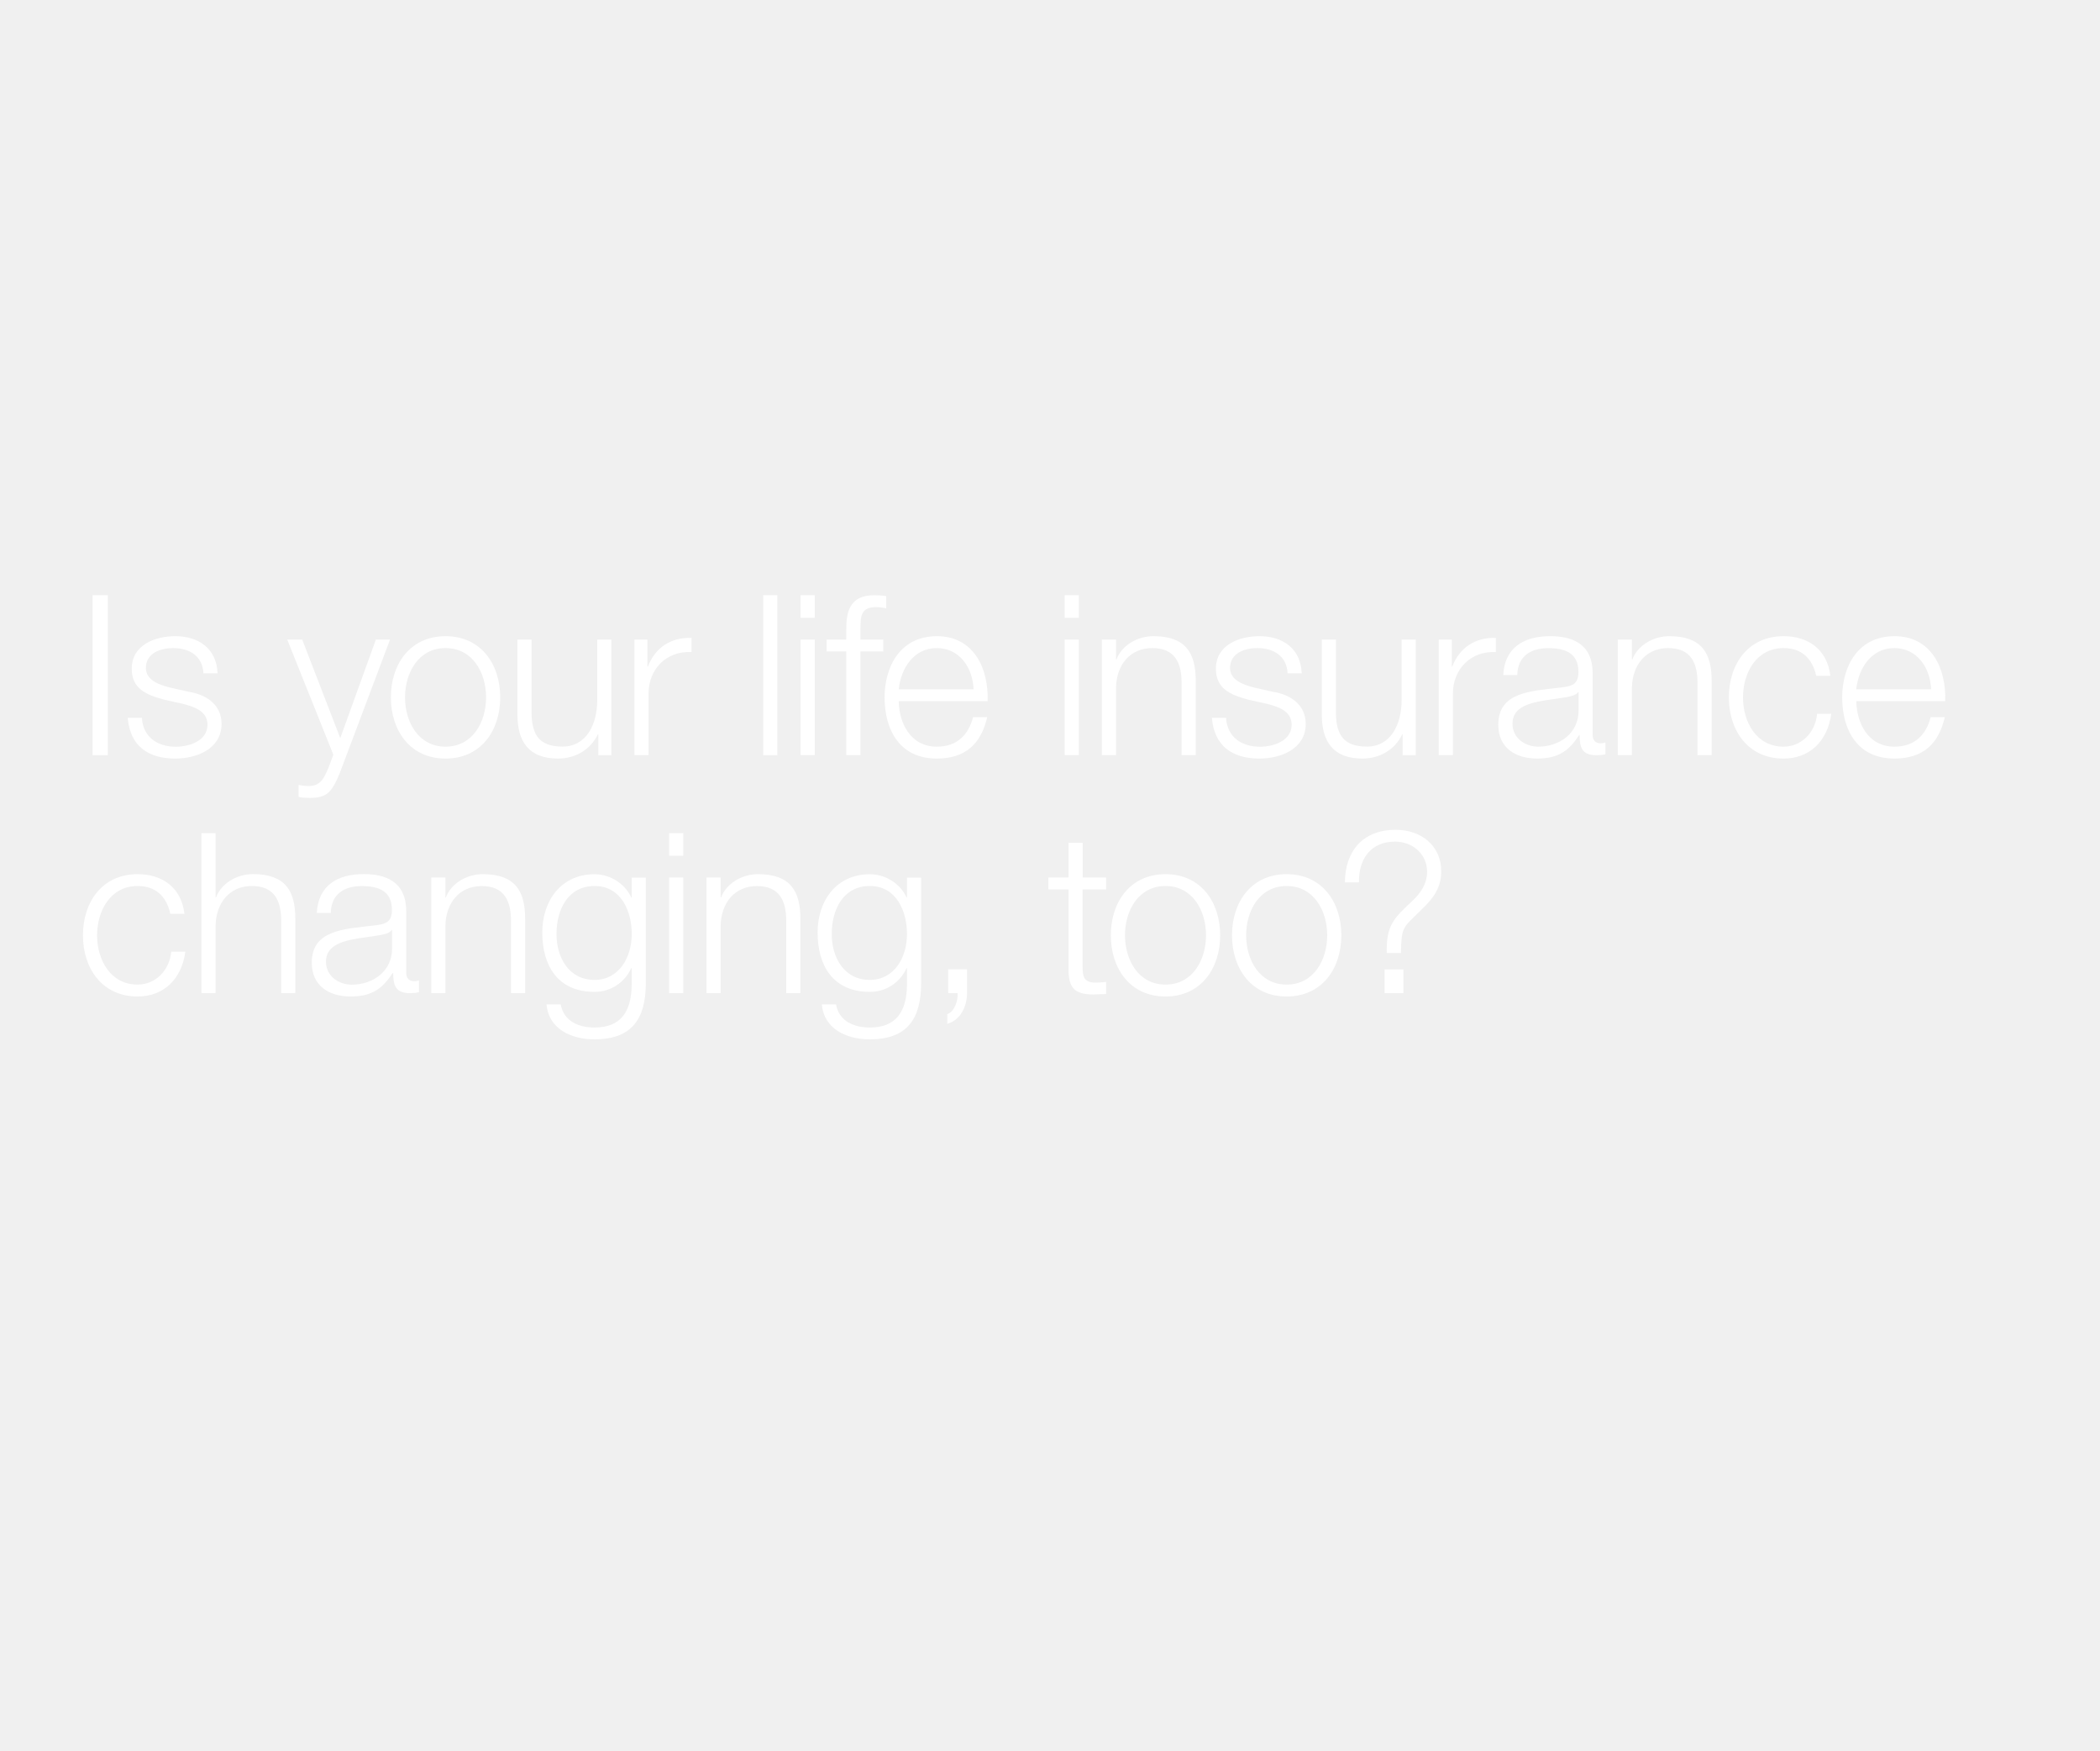
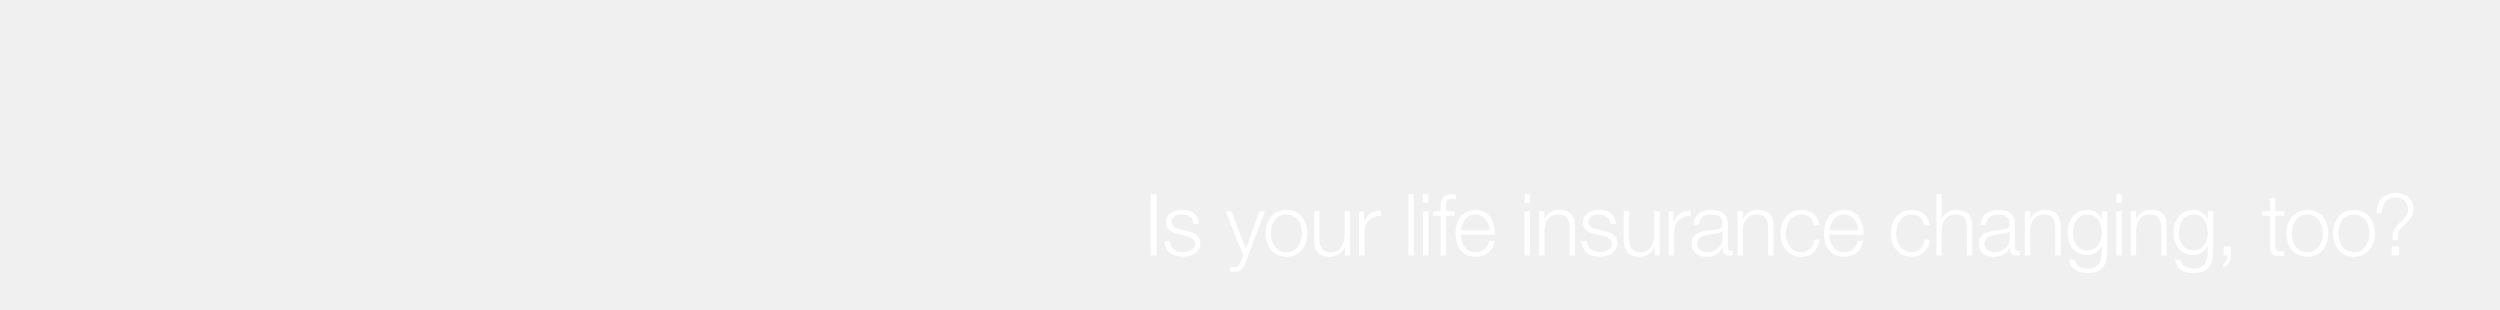
- <svg xmlns="http://www.w3.org/2000/svg" id="Layer_1" viewBox="0 0 300 250">
+ <svg xmlns="http://www.w3.org/2000/svg" id="Layer_1" viewBox="0 0 728 90">
  <style>.st0{fill:#fff}</style>
-   <path class="st0" d="M13.22 85.01h2.18v22.85h-2.18V85.01zM29.06 96.18c-.1-2.5-2.02-3.62-4.32-3.62-1.79 0-3.9.7-3.9 2.85 0 1.79 2.05 2.43 3.42 2.78l2.69.61c2.3.35 4.7 1.7 4.7 4.58 0 3.58-3.55 4.96-6.62 4.96-3.84 0-6.46-1.79-6.78-5.82h2.02c.16 2.72 2.18 4.13 4.86 4.13 1.89 0 4.51-.83 4.51-3.14 0-1.92-1.79-2.56-3.62-3.01l-2.59-.58c-2.62-.7-4.61-1.6-4.61-4.42 0-3.36 3.3-4.64 6.21-4.64 3.3 0 5.92 1.73 6.05 5.31h-2.02zM41.03 91.34h2.14l5.44 14.08 5.09-14.08h2.02l-7.17 19.04c-1.15 2.78-1.82 3.58-4.35 3.58-.8-.03-1.22-.03-1.54-.16v-1.7c.48.1.93.16 1.38.16 1.79 0 2.21-1.06 2.88-2.59l.7-1.89-6.59-16.44zM71.46 99.6c0 4.74-2.75 8.74-7.81 8.74s-7.81-4-7.81-8.74 2.75-8.74 7.81-8.74 7.81 4 7.81 8.74zm-13.6 0c0 3.52 1.92 7.04 5.79 7.04s5.79-3.52 5.79-7.04-1.92-7.04-5.79-7.04-5.79 3.52-5.79 7.04zM87.33 107.86h-1.86v-2.98h-.06c-1.06 2.21-3.23 3.46-5.7 3.46-4.16 0-5.79-2.43-5.79-6.27V91.34h2.02v10.75c.1 2.98 1.22 4.54 4.42 4.54 3.46 0 4.96-3.26 4.96-6.62v-8.67h2.02v16.52zM90.63 91.34h1.86v3.87h.06c1.02-2.66 3.26-4.22 6.24-4.1v2.02c-3.65-.19-6.14 2.5-6.14 5.92v8.8h-2.02V91.34zM109.03 85.01h2.02v22.85h-2.02V85.01zM114.37 85.01h2.02v3.23h-2.02v-3.23zm0 6.33h2.02v16.51h-2.02V91.34zM126.18 93.04h-3.26v14.81h-2.02V93.04h-2.82v-1.7h2.82v-1.5c-.03-2.85.77-4.83 4-4.83.58 0 1.06.03 1.7.13v1.73c-.54-.1-.99-.16-1.47-.16-2.24 0-2.18 1.41-2.21 3.2v1.44h3.26v1.69zM128.39 100.14c.03 2.94 1.57 6.5 5.44 6.5 2.94 0 4.54-1.73 5.18-4.22h2.02c-.86 3.74-3.04 5.92-7.2 5.92-5.25 0-7.46-4.03-7.46-8.74 0-4.35 2.21-8.74 7.46-8.74 5.31 0 7.42 4.64 7.26 9.28h-12.7zm10.69-1.69c-.1-3.04-1.98-5.89-5.25-5.89-3.3 0-5.12 2.88-5.44 5.89h10.69zM152.1 85.01h2.02v3.23h-2.02v-3.23zm0 6.33h2.02v16.51h-2.02V91.34zM157.41 91.34h2.02v2.85h.06c.74-1.98 2.94-3.33 5.28-3.33 4.64 0 6.05 2.43 6.05 6.37v10.62h-2.02v-10.3c0-2.85-.93-4.99-4.19-4.99-3.2 0-5.12 2.43-5.18 5.66v9.63h-2.02V91.34zM183.94 96.18c-.1-2.5-2.02-3.62-4.32-3.62-1.79 0-3.9.7-3.9 2.85 0 1.79 2.05 2.43 3.42 2.78l2.69.61c2.3.35 4.7 1.7 4.7 4.58 0 3.58-3.55 4.96-6.62 4.96-3.84 0-6.46-1.79-6.78-5.82h2.02c.16 2.72 2.18 4.13 4.86 4.13 1.89 0 4.51-.83 4.51-3.14 0-1.92-1.79-2.56-3.62-3.01l-2.59-.58c-2.62-.7-4.61-1.6-4.61-4.42 0-3.36 3.29-4.64 6.21-4.64 3.3 0 5.92 1.73 6.05 5.31h-2.02zM202.24 107.86h-1.86v-2.98h-.06c-1.06 2.21-3.23 3.46-5.7 3.46-4.16 0-5.79-2.43-5.79-6.27V91.34h2.02v10.75c.1 2.98 1.22 4.54 4.42 4.54 3.46 0 4.96-3.26 4.96-6.62v-8.67h2.02v16.52zM205.54 91.34h1.86v3.87h.06c1.02-2.66 3.26-4.22 6.24-4.1v2.02c-3.65-.19-6.14 2.5-6.14 5.92v8.8h-2.02V91.34zM214.75 96.4c.19-3.87 2.91-5.54 6.69-5.54 2.91 0 6.08.9 6.08 5.31v8.77c0 .77.38 1.22 1.18 1.22.22 0 .48-.06.64-.13v1.7c-.45.1-.77.13-1.31.13-2.05 0-2.37-1.15-2.37-2.88h-.06c-1.41 2.14-2.85 3.36-6.02 3.36-3.04 0-5.54-1.5-5.54-4.83 0-4.64 4.51-4.8 8.86-5.31 1.66-.19 2.59-.42 2.59-2.24 0-2.72-1.95-3.39-4.32-3.39-2.5 0-4.35 1.15-4.42 3.84h-2zm10.76 2.43h-.06c-.26.48-1.15.64-1.7.74-3.42.61-7.68.58-7.68 3.81 0 2.02 1.79 3.26 3.68 3.26 3.07 0 5.79-1.95 5.76-5.18v-2.63zM231.11 91.34h2.02v2.85h.06c.74-1.98 2.94-3.33 5.28-3.33 4.64 0 6.05 2.43 6.05 6.37v10.62h-2.02v-10.3c0-2.85-.93-4.99-4.19-4.99-3.2 0-5.12 2.43-5.18 5.66v9.63h-2.02V91.34zM259.46 96.53c-.54-2.46-2.05-3.97-4.67-3.97-3.87 0-5.79 3.52-5.79 7.04s1.92 7.04 5.79 7.04c2.5 0 4.54-1.95 4.8-4.7h2.02c-.54 3.97-3.14 6.4-6.82 6.4-5.06 0-7.81-4-7.81-8.74s2.75-8.74 7.81-8.74c3.52 0 6.24 1.89 6.69 5.66h-2.02zM265.19 100.14c.03 2.94 1.57 6.5 5.44 6.5 2.94 0 4.54-1.73 5.18-4.22h2.02c-.86 3.74-3.04 5.92-7.2 5.92-5.25 0-7.46-4.03-7.46-8.74 0-4.35 2.21-8.74 7.46-8.74 5.31 0 7.42 4.64 7.26 9.28h-12.7zm10.68-1.69c-.1-3.04-1.98-5.89-5.25-5.89-3.29 0-5.12 2.88-5.44 5.89h10.69z" />
-   <g>
-     <path class="st0" d="M24.33 130.51c-.54-2.46-2.05-3.97-4.67-3.97-3.87 0-5.79 3.52-5.79 7.04s1.92 7.04 5.79 7.04c2.5 0 4.54-1.95 4.8-4.7h2.02c-.54 3.97-3.14 6.4-6.82 6.4-5.06 0-7.81-4-7.81-8.74s2.75-8.73 7.81-8.73c3.52 0 6.24 1.89 6.69 5.66h-2.02zM28.78 118.99h2.02v9.18h.06c.74-1.98 2.94-3.33 5.28-3.33 4.64 0 6.05 2.43 6.05 6.37v10.62h-2.02v-10.3c0-2.85-.93-4.99-4.19-4.99-3.2 0-5.12 2.43-5.18 5.66v9.63h-2.02v-22.84zM45.26 130.38c.19-3.87 2.91-5.54 6.69-5.54 2.91 0 6.08.9 6.08 5.31v8.77c0 .77.38 1.22 1.18 1.22.22 0 .48-.06.64-.13v1.7c-.45.1-.77.13-1.31.13-2.05 0-2.37-1.15-2.37-2.88h-.07c-1.41 2.14-2.85 3.36-6.02 3.36-3.04 0-5.54-1.5-5.54-4.83 0-4.64 4.51-4.8 8.86-5.31 1.66-.19 2.59-.42 2.59-2.24 0-2.72-1.95-3.39-4.32-3.39-2.5 0-4.35 1.15-4.42 3.84h-1.99zm10.75 2.44h-.06c-.26.48-1.15.64-1.7.74-3.42.61-7.68.58-7.68 3.81 0 2.02 1.79 3.26 3.68 3.26 3.07 0 5.79-1.95 5.76-5.18v-2.63zM61.61 125.33h2.02v2.85h.06c.74-1.98 2.94-3.33 5.28-3.33 4.64 0 6.05 2.43 6.05 6.37v10.62H73v-10.3c0-2.85-.93-4.99-4.19-4.99-3.2 0-5.12 2.43-5.18 5.66v9.63h-2.02v-16.51zM92.26 140.5c-.03 4.93-1.92 7.94-7.33 7.94-3.3 0-6.56-1.47-6.85-4.99h2.02c.45 2.43 2.59 3.3 4.83 3.3 3.71 0 5.31-2.21 5.31-6.24v-2.24h-.06c-.93 2.02-2.88 3.39-5.25 3.39-5.28 0-7.46-3.78-7.46-8.48 0-4.54 2.69-8.32 7.46-8.32 2.4 0 4.45 1.5 5.25 3.33h.06v-2.85h2.02v15.16zm-2.01-7.11c0-3.23-1.5-6.85-5.31-6.85-3.84 0-5.44 3.42-5.44 6.85 0 3.33 1.73 6.56 5.44 6.56 3.48 0 5.31-3.2 5.31-6.56zM95.59 118.99h2.02v3.23h-2.02v-3.23zm0 6.34h2.02v16.51h-2.02v-16.51zM100.93 125.33h2.02v2.85h.06c.74-1.98 2.94-3.33 5.28-3.33 4.64 0 6.05 2.43 6.05 6.37v10.62h-2.02v-10.3c0-2.85-.93-4.99-4.19-4.99-3.2 0-5.12 2.43-5.18 5.66v9.63h-2.02v-16.51zM131.59 140.5c-.03 4.93-1.92 7.94-7.33 7.94-3.3 0-6.56-1.47-6.85-4.99h2.02c.45 2.43 2.59 3.3 4.83 3.3 3.71 0 5.31-2.21 5.31-6.24v-2.24h-.06c-.93 2.02-2.88 3.39-5.25 3.39-5.28 0-7.46-3.78-7.46-8.48 0-4.54 2.69-8.32 7.46-8.32 2.4 0 4.45 1.5 5.25 3.33h.06v-2.85h2.02v15.16zm-2.02-7.11c0-3.23-1.5-6.85-5.31-6.85-3.84 0-5.44 3.42-5.44 6.85 0 3.33 1.73 6.56 5.44 6.56 3.49 0 5.31-3.2 5.31-6.56zM138.15 138.45v3.42c-.03 1.86-.9 3.81-2.82 4.35v-1.38c1.06-.38 1.54-1.95 1.47-3.01h-1.34v-3.39h2.69zM154.66 125.33h3.36v1.7h-3.36v11.13c0 1.31.19 2.08 1.63 2.18.58 0 1.15-.03 1.73-.1v1.73c-.61 0-1.18.06-1.79.06-2.69 0-3.62-.9-3.58-3.71v-11.29h-2.88v-1.7h2.88v-4.96h2.02v4.96zM174.31 133.58c0 4.74-2.75 8.74-7.81 8.74s-7.81-4-7.81-8.74 2.75-8.73 7.81-8.73 7.81 4 7.81 8.73zm-13.6 0c0 3.52 1.92 7.04 5.79 7.04s5.79-3.52 5.79-7.04-1.92-7.04-5.79-7.04-5.79 3.52-5.79 7.04zM191.62 133.58c0 4.74-2.75 8.74-7.81 8.74s-7.81-4-7.81-8.74 2.75-8.73 7.81-8.73 7.81 4 7.81 8.73zm-13.6 0c0 3.52 1.92 7.04 5.79 7.04s5.79-3.52 5.79-7.04-1.92-7.04-5.79-7.04-5.79 3.52-5.79 7.04zM192.13 126.03c.03-4.54 2.62-7.52 7.26-7.52 3.55 0 6.5 2.21 6.5 5.92 0 2.37-1.15 3.9-2.78 5.44-2.72 2.72-2.88 2.34-2.98 6.24h-2.02c-.1-3.94.99-4.96 3.68-7.46 1.18-1.12 2.08-2.46 2.08-4.13 0-2.56-2.08-4.32-4.58-4.32-3.49 0-5.22 2.53-5.15 5.82h-2.01zm5.67 12.42h2.69v3.39h-2.69v-3.39z" />
-   </g>
+   <path class="st0" d="M335.11 56.55h1.7V74.4h-1.7V56.55zM347.53 65.27c-.07-1.95-1.57-2.82-3.37-2.82-1.4 0-3.05.55-3.05 2.22 0 1.4 1.6 1.9 2.67 2.17l2.1.47c1.8.27 3.67 1.32 3.67 3.57 0 2.8-2.77 3.87-5.17 3.87-3 0-5.05-1.4-5.3-4.55h1.57c.12 2.12 1.7 3.22 3.8 3.22 1.47 0 3.52-.65 3.52-2.45 0-1.5-1.4-2-2.82-2.35l-2.02-.45c-2.05-.55-3.6-1.25-3.6-3.45 0-2.62 2.57-3.62 4.85-3.62 2.57 0 4.62 1.35 4.72 4.15h-1.57zM356.88 61.5h1.67l4.25 11 3.97-11h1.58l-5.6 14.87c-.9 2.17-1.42 2.8-3.4 2.8-.62-.02-.95-.02-1.2-.12v-1.32c.38.08.73.12 1.08.12 1.4 0 1.72-.83 2.25-2.02l.55-1.47-5.15-12.86zM380.71 67.95c0 3.7-2.15 6.82-6.1 6.82s-6.1-3.12-6.1-6.82 2.15-6.82 6.1-6.82 6.1 3.12 6.1 6.82zm-10.63 0c0 2.75 1.5 5.5 4.52 5.5s4.52-2.75 4.52-5.5-1.5-5.5-4.52-5.5-4.52 2.75-4.52 5.5zM393.13 74.39h-1.45v-2.32h-.05c-.82 1.72-2.52 2.7-4.45 2.7-3.25 0-4.52-1.9-4.52-4.9V61.5h1.57v8.4c.08 2.32.95 3.55 3.45 3.55 2.7 0 3.87-2.55 3.87-5.17V61.5h1.58v12.89zM395.76 61.5h1.45v3.02h.05c.8-2.07 2.55-3.3 4.87-3.2v1.58c-2.85-.15-4.8 1.95-4.8 4.62v6.87h-1.57V61.5zM410.13 56.55h1.58V74.4h-1.58V56.55zM414.36 56.55h1.58v2.52h-1.58v-2.52zm0 4.95h1.58v12.9h-1.58V61.5zM423.63 62.82h-2.55v11.57h-1.57V62.82h-2.2V61.5h2.2v-1.17c-.03-2.22.6-3.77 3.12-3.77.45 0 .83.03 1.32.1V58c-.42-.07-.77-.12-1.15-.12-1.75 0-1.7 1.1-1.72 2.5v1.12h2.55v1.32zM425.41 68.37c.02 2.3 1.22 5.07 4.25 5.07 2.3 0 3.55-1.35 4.05-3.3h1.57c-.67 2.92-2.37 4.62-5.62 4.62-4.1 0-5.82-3.15-5.82-6.82 0-3.4 1.72-6.82 5.82-6.82 4.15 0 5.8 3.62 5.67 7.25h-9.92zm8.34-1.32c-.08-2.37-1.55-4.6-4.1-4.6-2.58 0-4 2.25-4.25 4.6h8.35zM443.96 56.55h1.58v2.52h-1.58v-2.52zm0 4.95h1.58v12.9h-1.58V61.5zM448.18 61.5h1.57v2.22h.05c.57-1.55 2.3-2.6 4.12-2.6 3.62 0 4.72 1.9 4.72 4.97v8.3h-1.58v-8.05c0-2.22-.72-3.9-3.27-3.9-2.5 0-4 1.9-4.05 4.42v7.52h-1.57V61.5zM468.95 65.27c-.08-1.95-1.57-2.82-3.37-2.82-1.4 0-3.05.55-3.05 2.22 0 1.4 1.6 1.9 2.67 2.17l2.1.47c1.8.27 3.67 1.32 3.67 3.57 0 2.8-2.77 3.87-5.17 3.87-3 0-5.05-1.4-5.3-4.55h1.58c.12 2.12 1.7 3.22 3.8 3.22 1.47 0 3.52-.65 3.52-2.45 0-1.5-1.4-2-2.82-2.35l-2.02-.45c-2.05-.55-3.6-1.25-3.6-3.45 0-2.62 2.57-3.62 4.85-3.62 2.57 0 4.62 1.35 4.72 4.15h-1.58zM483.3 74.39h-1.45v-2.32h-.05c-.82 1.72-2.52 2.7-4.45 2.7-3.25 0-4.52-1.9-4.52-4.9V61.5h1.57v8.4c.08 2.32.95 3.55 3.45 3.55 2.7 0 3.87-2.55 3.87-5.17V61.5h1.58v12.89zM485.93 61.5h1.45v3.02h.05c.8-2.07 2.55-3.3 4.87-3.2v1.58c-2.85-.15-4.8 1.95-4.8 4.62v6.87h-1.57V61.5zM493.18 65.45c.15-3.02 2.27-4.32 5.22-4.32 2.27 0 4.75.7 4.75 4.15v6.85c0 .6.3.95.92.95.17 0 .38-.05.5-.1v1.33c-.35.07-.6.1-1.03.1-1.6 0-1.85-.9-1.85-2.25h-.05c-1.1 1.67-2.22 2.62-4.7 2.62-2.38 0-4.32-1.17-4.32-3.77 0-3.62 3.52-3.75 6.92-4.15 1.3-.15 2.03-.33 2.03-1.75 0-2.12-1.53-2.65-3.38-2.65-1.95 0-3.4.9-3.45 3h-1.56zm8.4 1.9h-.05c-.2.37-.9.5-1.32.57-2.67.48-6 .45-6 2.97 0 1.57 1.4 2.55 2.88 2.55 2.4 0 4.52-1.52 4.5-4.05v-2.04zM506 61.5h1.57v2.22h.05c.57-1.55 2.3-2.6 4.12-2.6 3.62 0 4.72 1.9 4.72 4.97v8.3h-1.58v-8.05c0-2.22-.72-3.9-3.27-3.9-2.5 0-4 1.9-4.05 4.42v7.52H506V61.5zM528.2 65.55c-.42-1.92-1.6-3.1-3.65-3.1-3.02 0-4.52 2.75-4.52 5.5s1.5 5.5 4.52 5.5c1.95 0 3.55-1.52 3.75-3.67h1.58c-.43 3.1-2.45 5-5.32 5-3.95 0-6.1-3.12-6.1-6.82s2.15-6.82 6.1-6.82c2.75 0 4.87 1.47 5.22 4.42h-1.58zM532.73 68.37c.02 2.3 1.22 5.07 4.25 5.07 2.3 0 3.55-1.35 4.05-3.3h1.57c-.67 2.92-2.37 4.62-5.62 4.62-4.1 0-5.82-3.15-5.82-6.82 0-3.4 1.72-6.82 5.82-6.82 4.15 0 5.8 3.62 5.67 7.25h-9.92zm8.35-1.32c-.08-2.37-1.55-4.6-4.1-4.6-2.58 0-4 2.25-4.25 4.6h8.35zM560.35 65.55c-.42-1.92-1.6-3.1-3.65-3.1-3.02 0-4.52 2.75-4.52 5.5s1.5 5.5 4.52 5.5c1.95 0 3.55-1.52 3.75-3.67h1.58c-.43 3.1-2.45 5-5.32 5-3.95 0-6.1-3.12-6.1-6.82s2.15-6.82 6.1-6.82c2.75 0 4.87 1.47 5.22 4.42h-1.58zM563.88 56.55h1.57v7.17h.05c.57-1.55 2.3-2.6 4.12-2.6 3.62 0 4.72 1.9 4.72 4.97v8.3h-1.58v-8.05c0-2.22-.72-3.9-3.27-3.9-2.5 0-4 1.9-4.05 4.42v7.52h-1.57V56.55zM576.8 65.45c.15-3.02 2.27-4.32 5.22-4.32 2.27 0 4.75.7 4.75 4.15v6.85c0 .6.3.95.92.95.17 0 .38-.05.5-.1v1.33c-.35.07-.6.1-1.03.1-1.6 0-1.85-.9-1.85-2.25h-.05c-1.1 1.67-2.22 2.62-4.7 2.62-2.38 0-4.32-1.17-4.32-3.77 0-3.62 3.52-3.75 6.92-4.15 1.3-.15 2.03-.33 2.03-1.75 0-2.12-1.53-2.65-3.38-2.65-1.95 0-3.4.9-3.45 3h-1.56zm8.4 1.9h-.05c-.2.37-.9.5-1.32.57-2.67.48-6 .45-6 2.97 0 1.57 1.4 2.55 2.88 2.55 2.4 0 4.52-1.52 4.5-4.05v-2.04zM589.63 61.5h1.57v2.22h.05c.57-1.55 2.3-2.6 4.12-2.6 3.62 0 4.72 1.9 4.72 4.97v8.3h-1.58v-8.05c0-2.22-.72-3.9-3.27-3.9-2.5 0-4 1.9-4.05 4.42v7.52h-1.57V61.5zM613.63 73.34c-.03 3.85-1.5 6.2-5.72 6.2-2.58 0-5.12-1.15-5.35-3.9h1.58c.35 1.9 2.02 2.57 3.77 2.57 2.9 0 4.15-1.72 4.15-4.87V71.6H612c-.72 1.57-2.25 2.65-4.1 2.65-4.12 0-5.82-2.95-5.82-6.62 0-3.55 2.1-6.5 5.82-6.5 1.87 0 3.47 1.17 4.1 2.6h.05V61.5h1.58v11.84zm-1.58-5.54c0-2.52-1.17-5.35-4.15-5.35-3 0-4.25 2.67-4.25 5.35 0 2.6 1.35 5.12 4.25 5.12 2.73 0 4.15-2.5 4.15-5.12zM616.28 56.55h1.58v2.52h-1.58v-2.52zm0 4.95h1.58v12.9h-1.58V61.5zM620.48 61.5h1.57v2.22h.05c.57-1.55 2.3-2.6 4.12-2.6 3.62 0 4.72 1.9 4.72 4.97v8.3h-1.58v-8.05c0-2.22-.72-3.9-3.27-3.9-2.5 0-4 1.9-4.05 4.42v7.52h-1.57V61.5zM644.48 73.34c-.03 3.85-1.5 6.2-5.72 6.2-2.58 0-5.12-1.15-5.35-3.9h1.58c.35 1.9 2.02 2.57 3.77 2.57 2.9 0 4.15-1.72 4.15-4.87V71.6h-.05c-.72 1.57-2.25 2.65-4.1 2.65-4.12 0-5.82-2.95-5.82-6.62 0-3.55 2.1-6.5 5.82-6.5 1.87 0 3.47 1.17 4.1 2.6h.05V61.5h1.58v11.84zm-1.58-5.54c0-2.52-1.17-5.35-4.15-5.35-3 0-4.25 2.67-4.25 5.35 0 2.6 1.35 5.12 4.25 5.12 2.73 0 4.15-2.5 4.15-5.12zM649.65 71.75v2.67c-.02 1.45-.7 2.97-2.2 3.4v-1.07c.83-.3 1.2-1.52 1.15-2.35h-1.05v-2.65h2.1zM662.58 61.5h2.62v1.32h-2.62v8.7c0 1.02.15 1.62 1.27 1.7.45 0 .9-.02 1.35-.08v1.35c-.47 0-.92.05-1.4.05-2.1 0-2.82-.7-2.8-2.9v-8.82h-2.25V61.5H661v-3.87h1.57v3.87zM678 67.95c0 3.7-2.15 6.82-6.1 6.82s-6.1-3.12-6.1-6.82 2.15-6.82 6.1-6.82 6.1 3.12 6.1 6.82zm-10.62 0c0 2.75 1.5 5.5 4.52 5.5s4.52-2.75 4.52-5.5-1.5-5.5-4.52-5.5-4.52 2.75-4.52 5.5zM691.58 67.95c0 3.7-2.15 6.82-6.1 6.82s-6.1-3.12-6.1-6.82 2.15-6.82 6.1-6.82 6.1 3.12 6.1 6.82zm-10.63 0c0 2.75 1.5 5.5 4.52 5.5s4.52-2.75 4.52-5.5-1.5-5.5-4.52-5.5-4.52 2.75-4.52 5.5zM692.05 62.05c.03-3.55 2.05-5.87 5.67-5.87 2.77 0 5.07 1.72 5.07 4.62 0 1.85-.9 3.05-2.17 4.25-2.12 2.12-2.25 1.82-2.33 4.87h-1.57c-.08-3.07.78-3.87 2.87-5.82.92-.87 1.62-1.92 1.62-3.22 0-2-1.62-3.37-3.57-3.37-2.72 0-4.07 1.97-4.02 4.55h-1.57zm4.43 9.7h2.1v2.65h-2.1v-2.65z" />
</svg>
